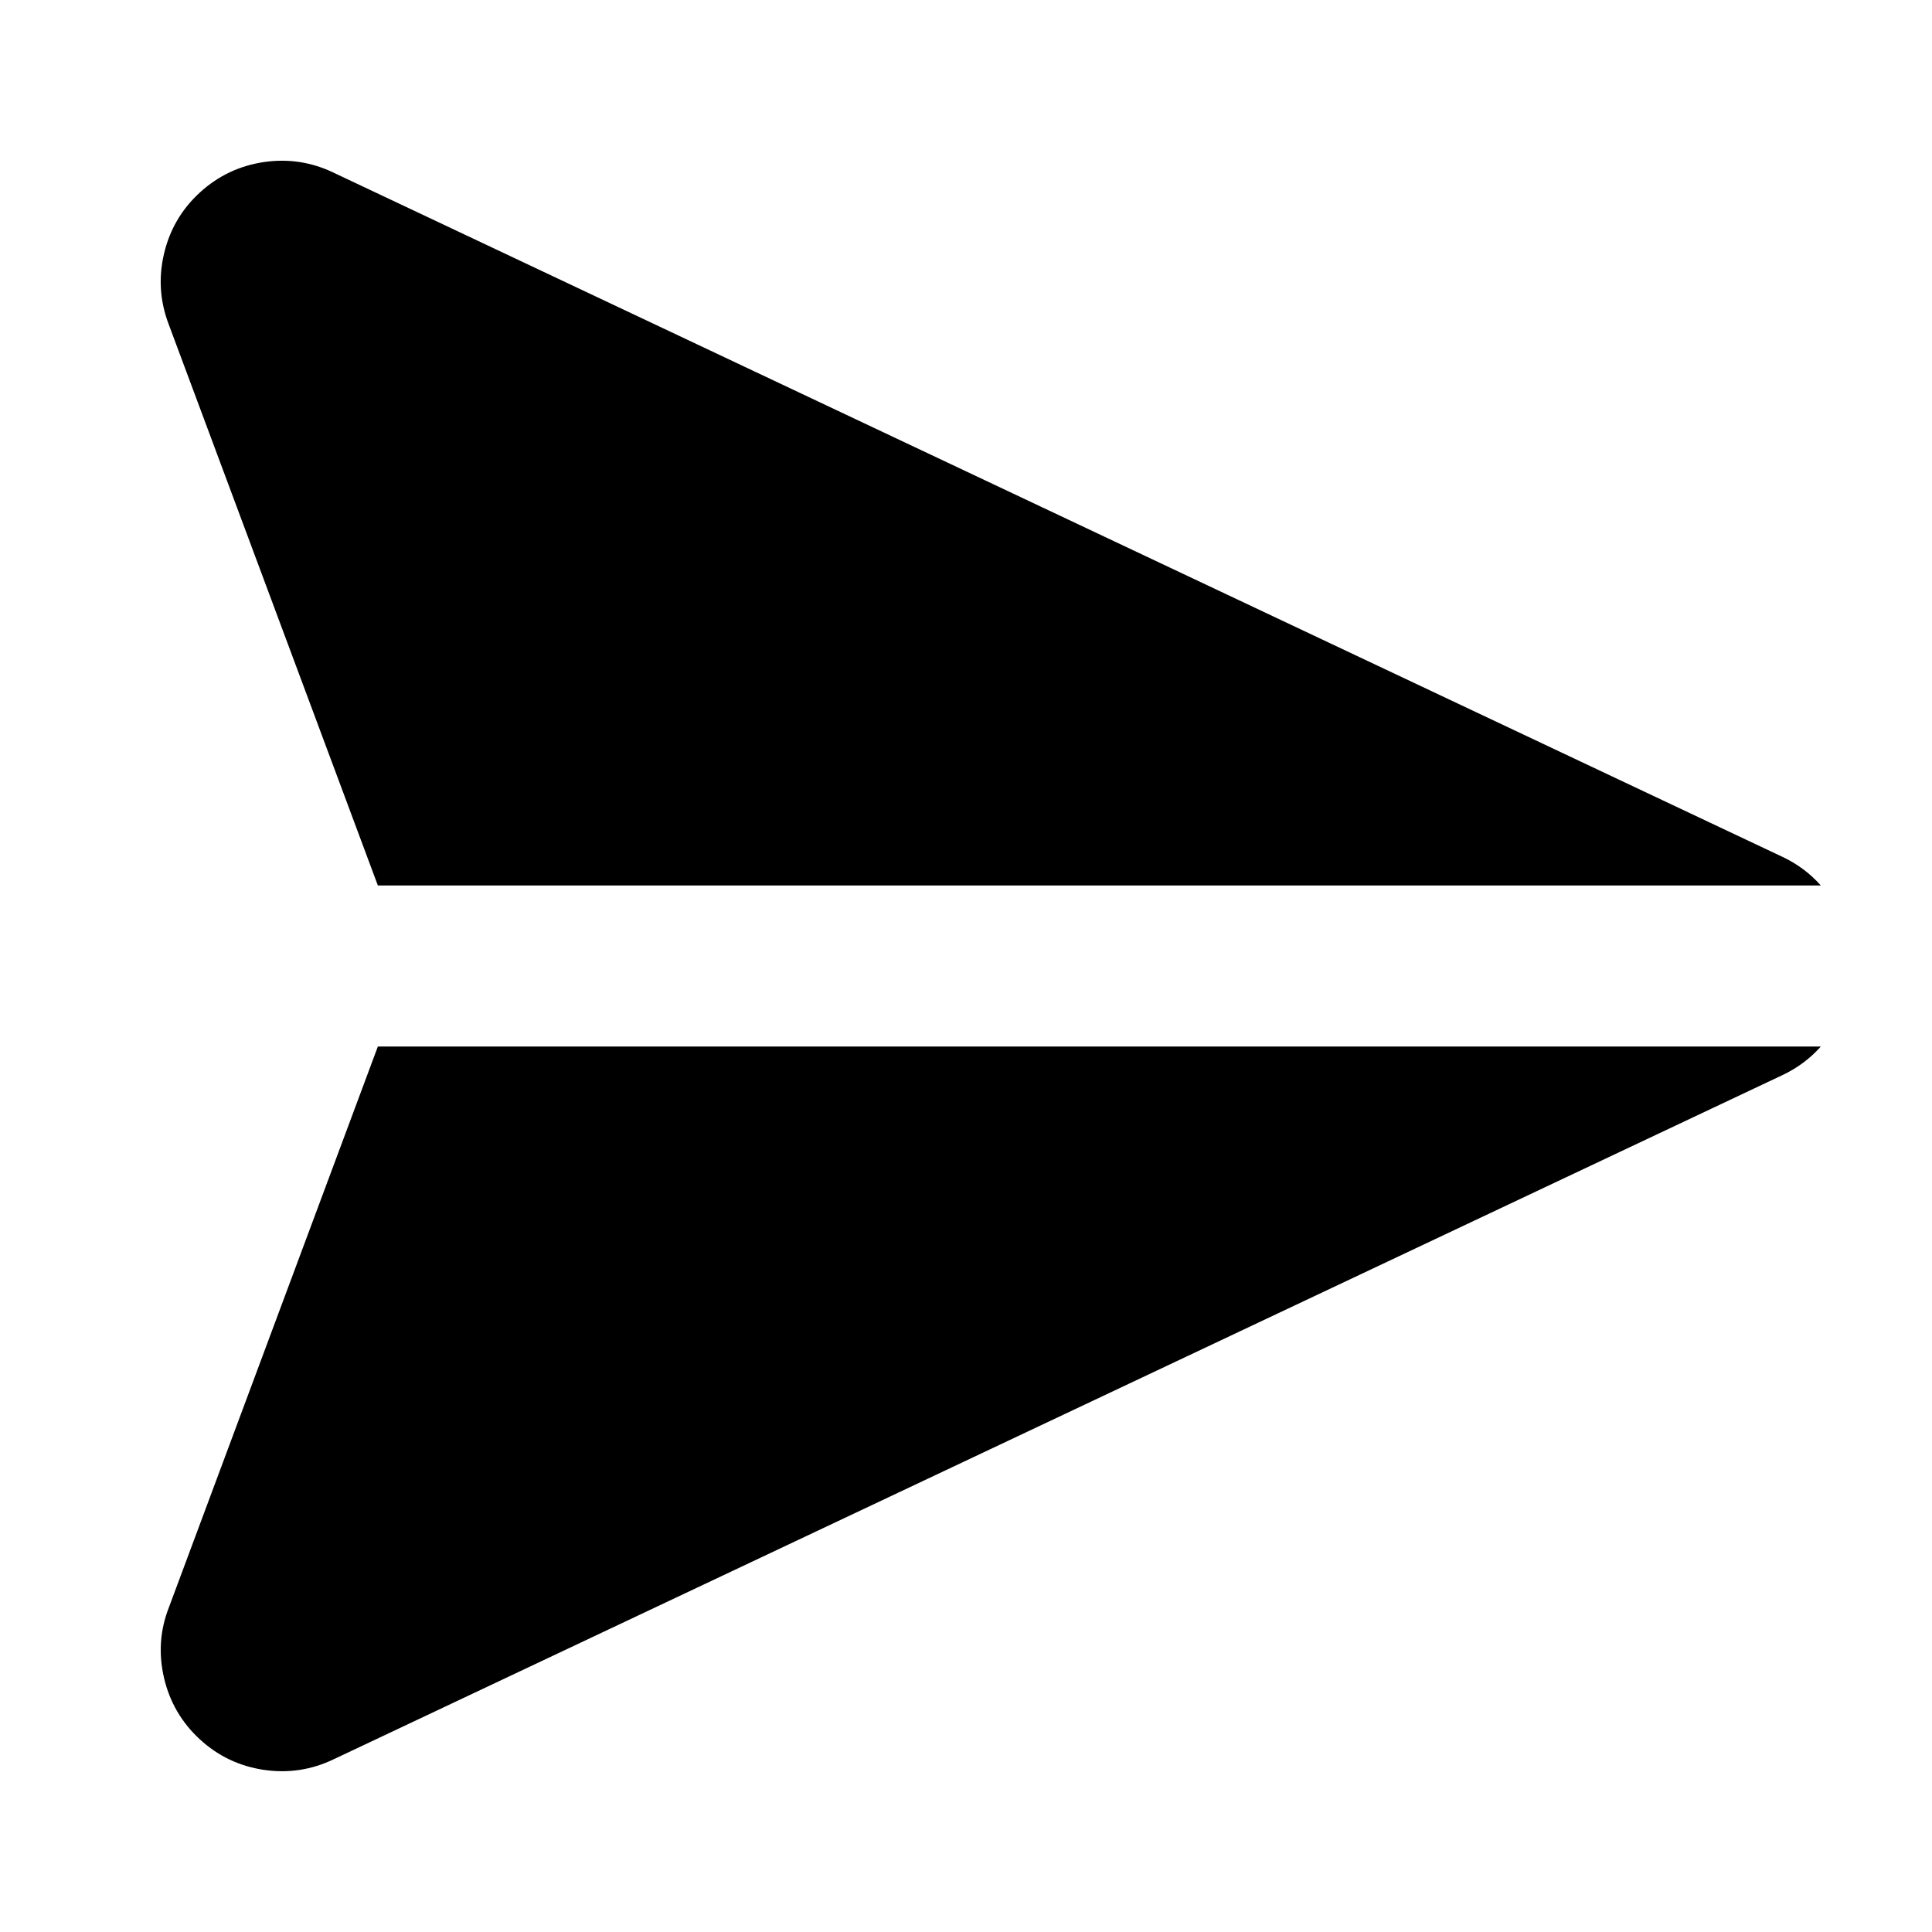
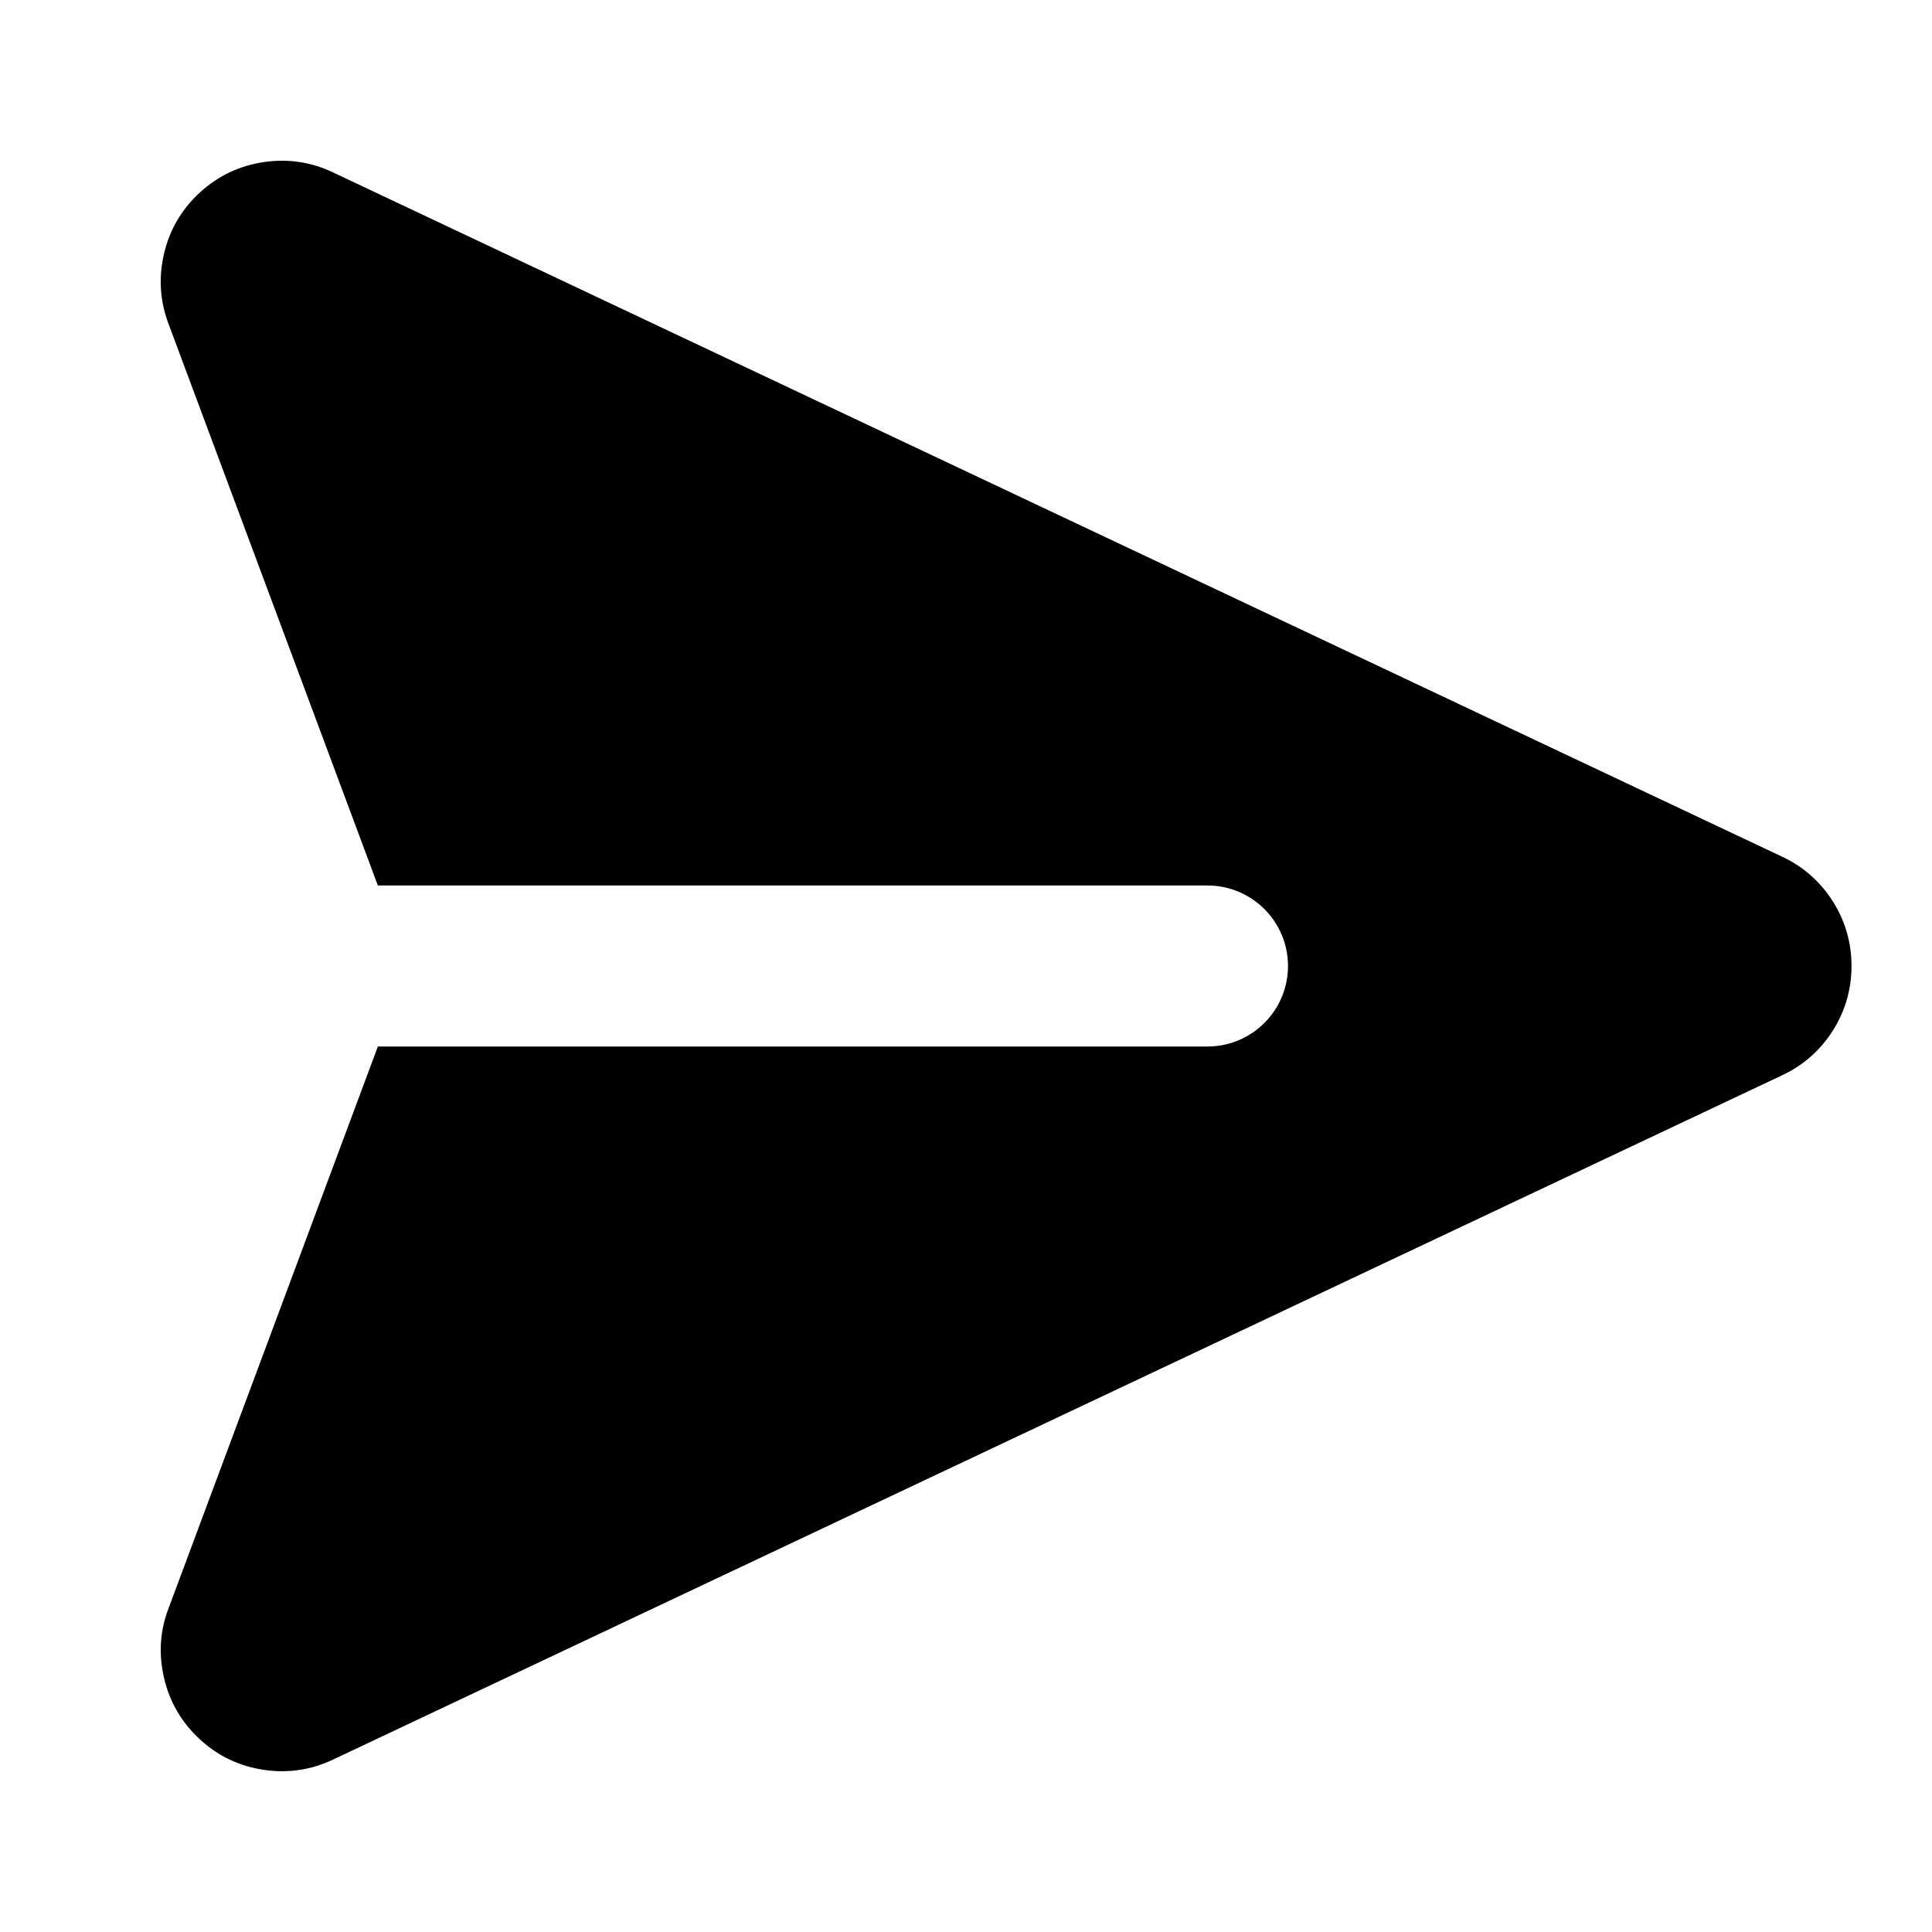
<svg xmlns="http://www.w3.org/2000/svg" viewBox="0 0 24 24" fill="currentColor">
-   <path d="M4.146 2.146L22.142 10.644Q22.421 10.776 22.619 11L4.694 11L2.098 4.035Q1.932 3.604 2.037 3.154Q2.142 2.704 2.482 2.392Q2.823 2.08 3.28 2.013Q3.734 1.947 4.146 2.146ZM4.694 13L2.095 19.976Q1.933 20.396 2.038 20.845Q2.143 21.294 2.483 21.607Q2.822 21.919 3.279 21.986Q3.735 22.053 4.15 21.852L22.141 13.356Q22.421 13.224 22.619 13L4.694 13Z" fill-rule="evenodd" />
+   <path d="M4.146 2.146L22.142 10.644Q22.535 10.83 22.768 11.197Q23 11.565 23 12Q23 12.435 22.768 12.803Q22.535 13.17 22.141 13.356L4.15 21.852Q3.735 22.053 3.279 21.986Q2.822 21.919 2.483 21.607Q2.143 21.294 2.038 20.845Q1.933 20.396 2.095 19.976L4.694 13L15 13C15.552 13 16 12.552 16 12C16 11.448 15.552 11 15 11L4.694 11L2.098 4.035Q1.932 3.604 2.037 3.154Q2.142 2.704 2.482 2.392Q2.823 2.08 3.28 2.013Q3.734 1.947 4.146 2.146Z" fill-rule="evenodd" />
</svg>
